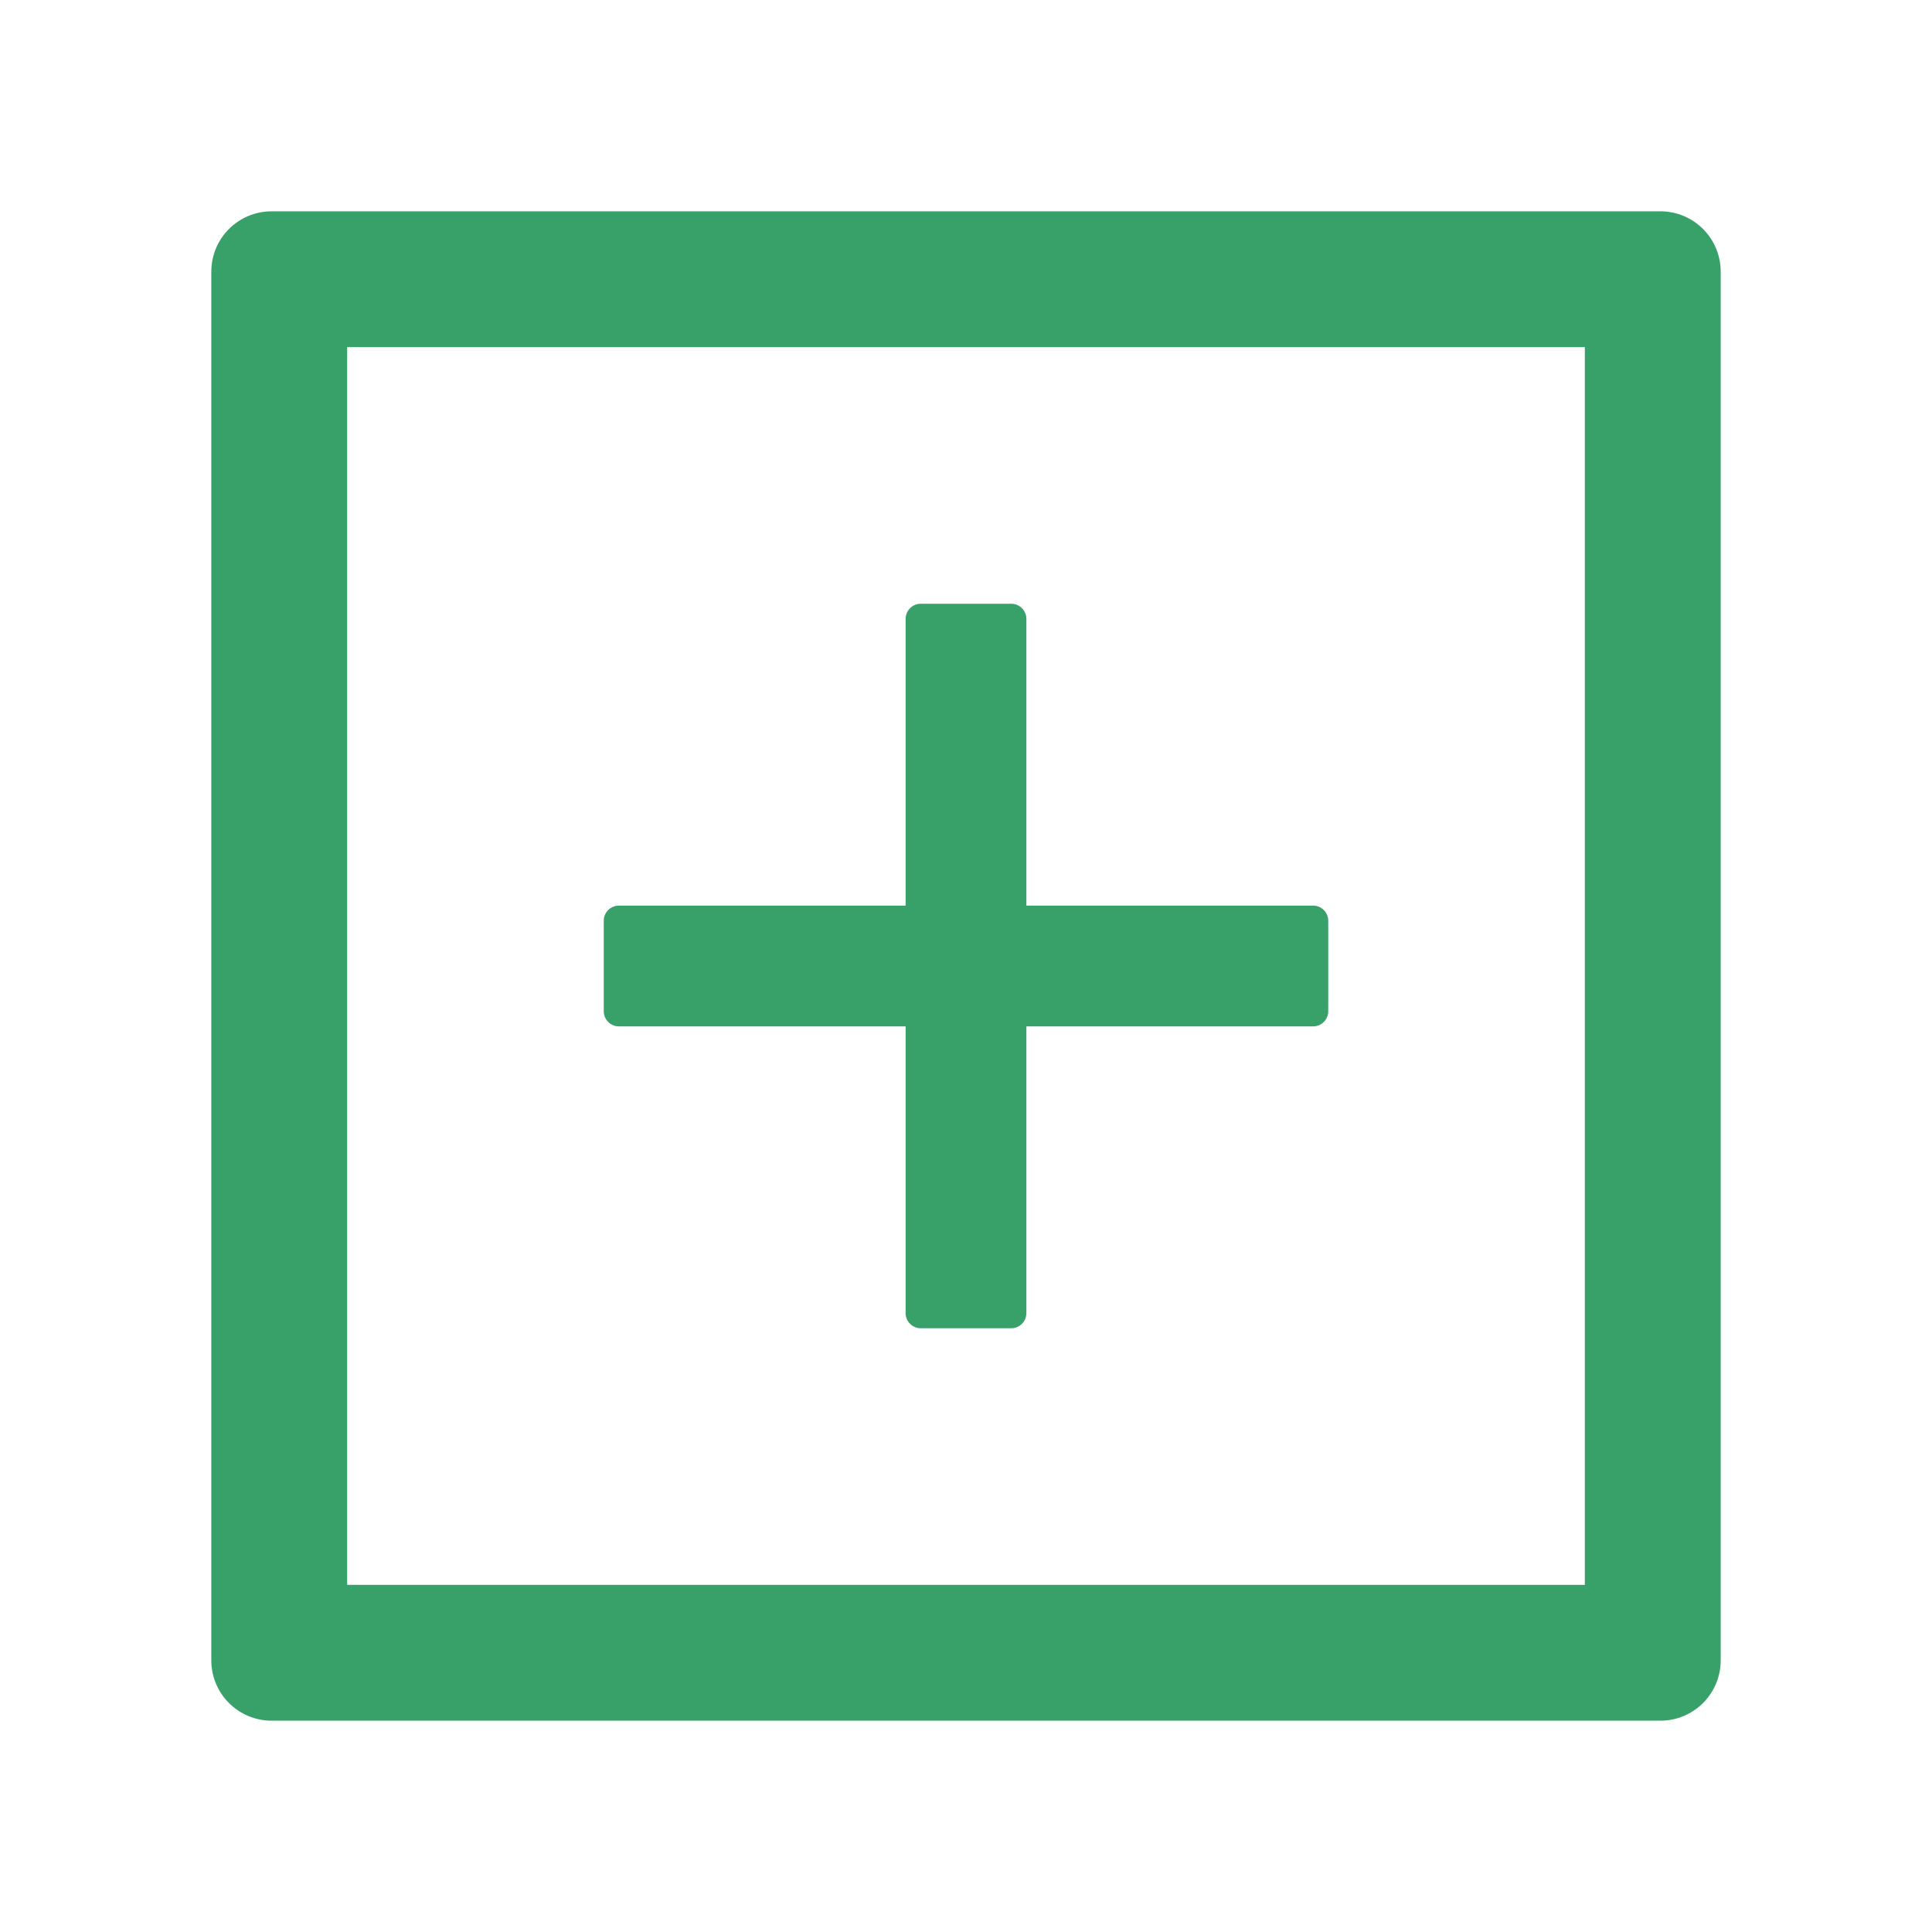
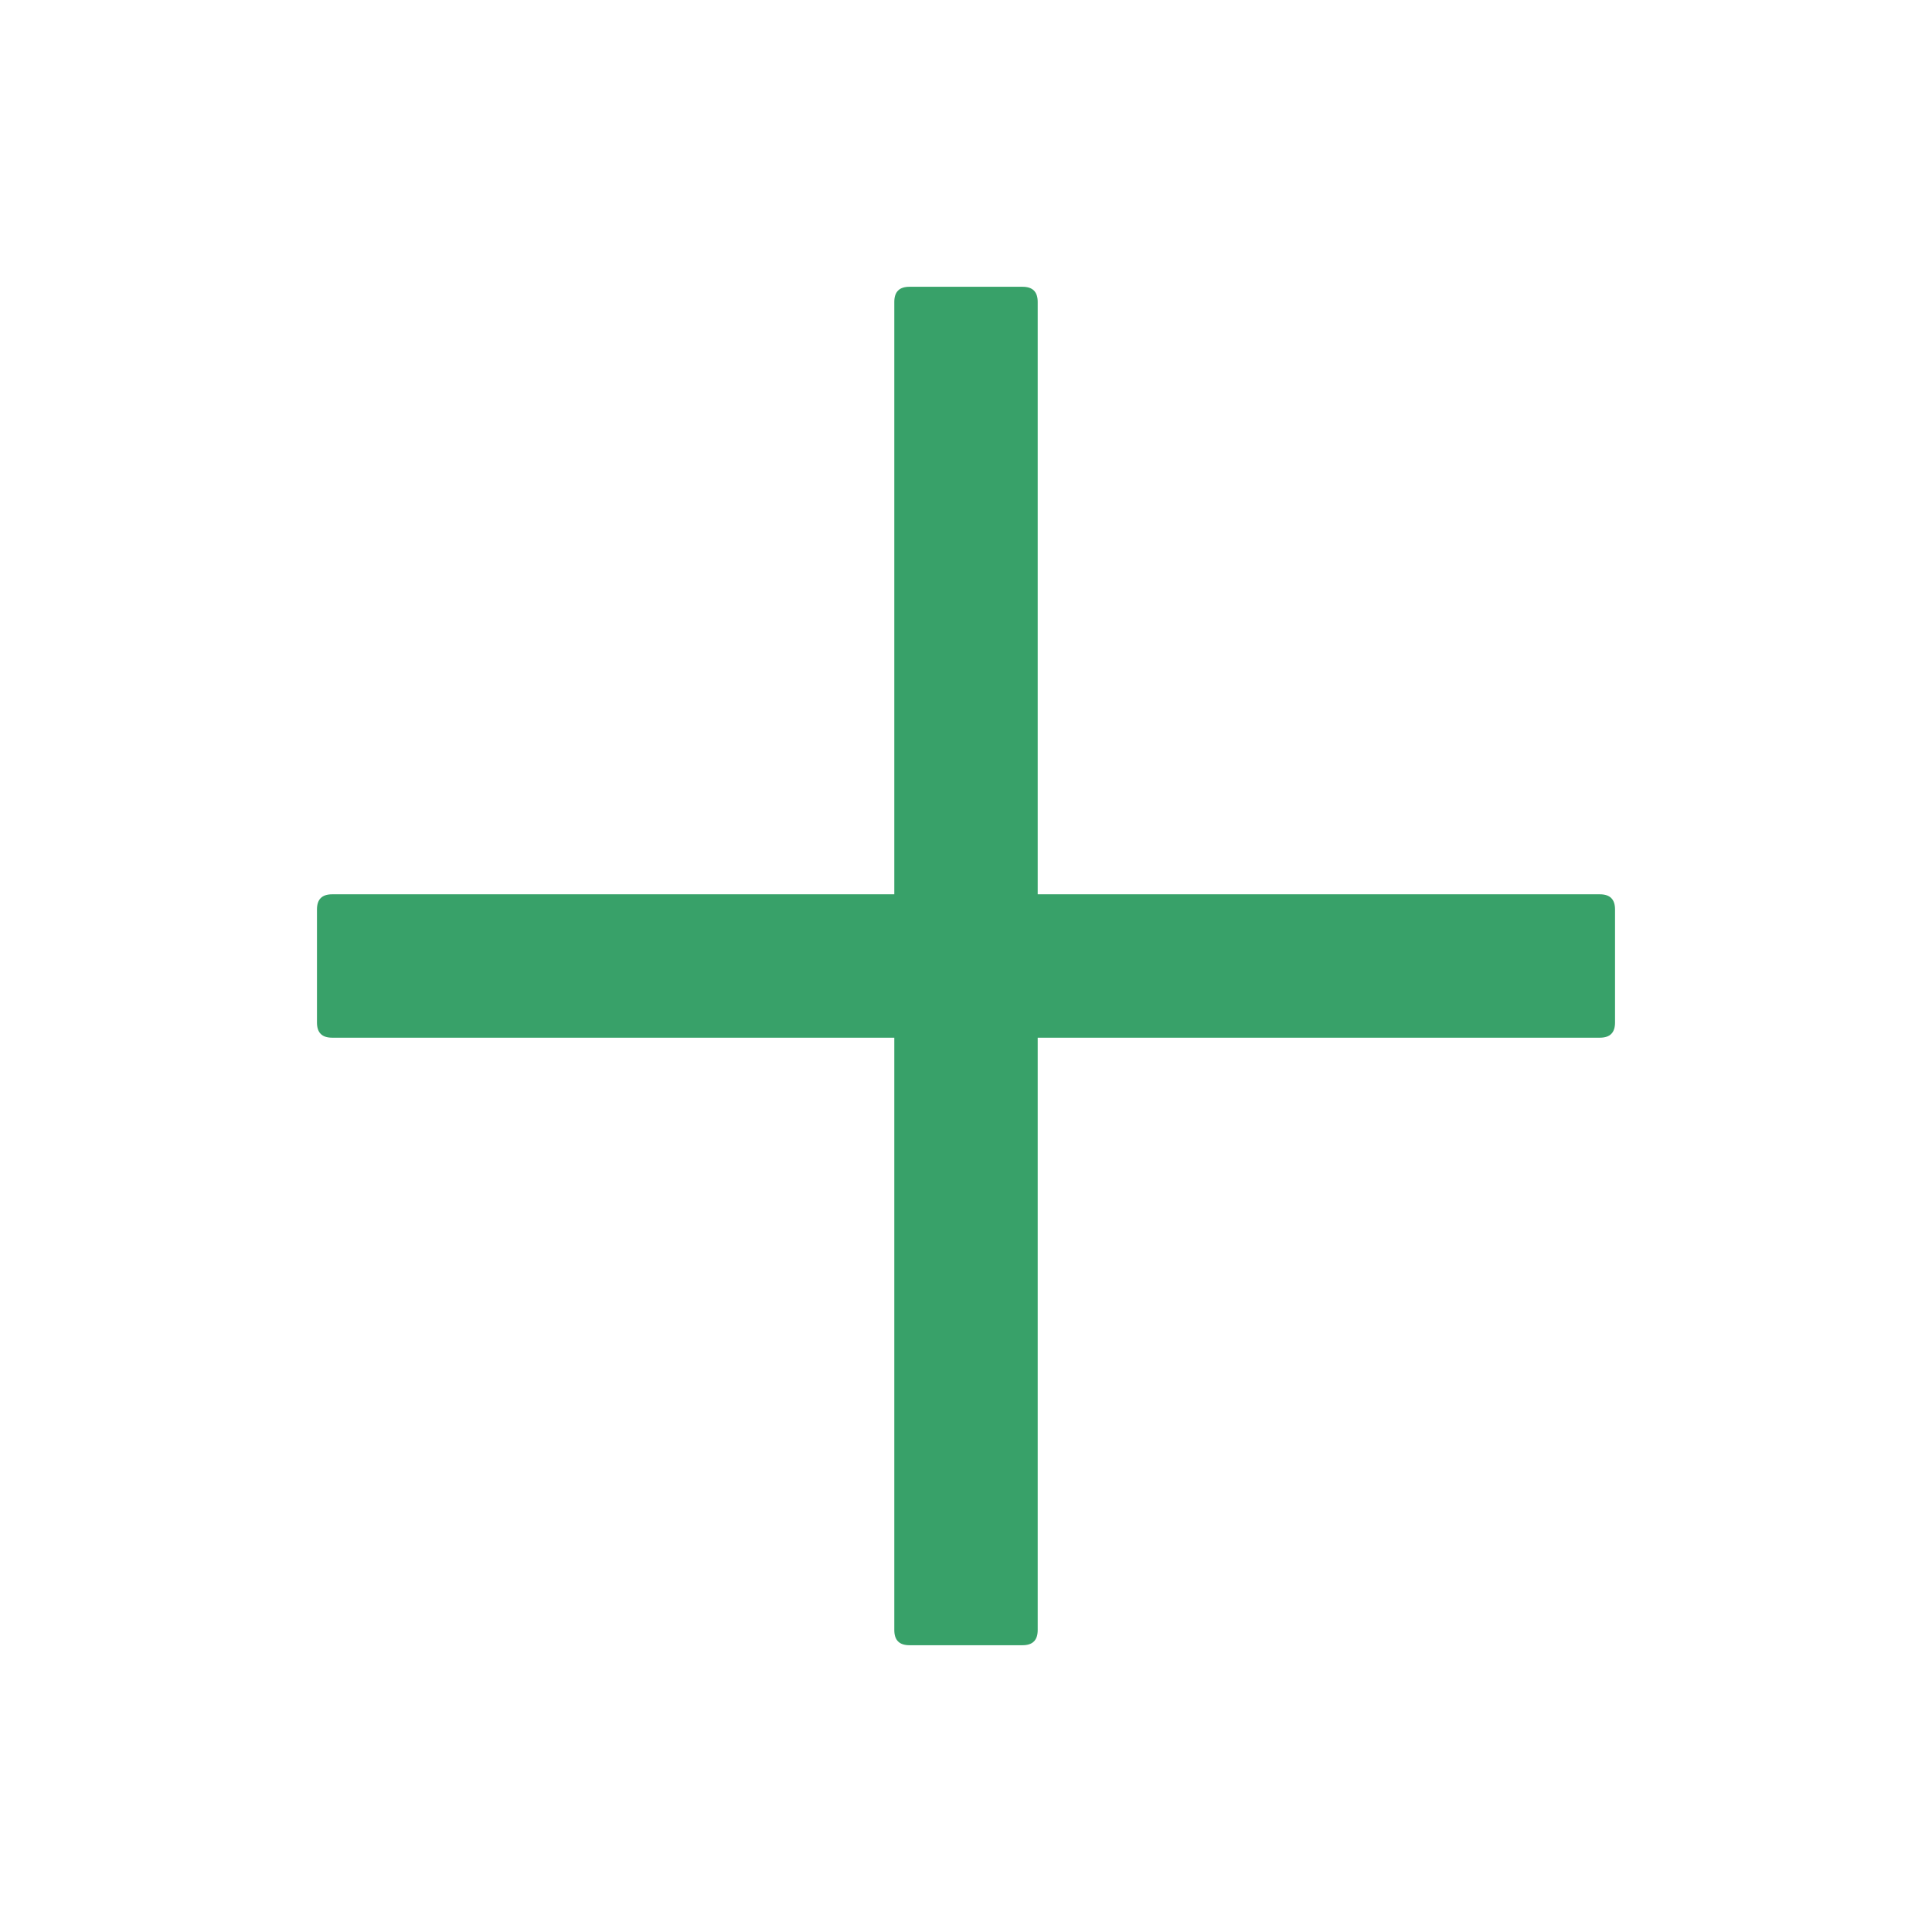
- <svg xmlns="http://www.w3.org/2000/svg" width="1024" height="1024" preserveAspectRatio="xMidYMid meet" viewBox="0 0 1024 1024" style="-ms-transform: rotate(360deg); -webkit-transform: rotate(360deg); transform: rotate(360deg);">
-   <path d="M328 544h152v152c0 4.4 3.6 8 8 8h48c4.4 0 8-3.6 8-8V544h152c4.4 0 8-3.6 8-8v-48c0-4.4-3.6-8-8-8H544V328c0-4.4-3.6-8-8-8h-48c-4.4 0-8 3.6-8 8v152H328c-4.4 0-8 3.6-8 8v48c0 4.4 3.6 8 8 8z" fill="#38a169" />
-   <path d="M880 112H144c-17.7 0-32 14.3-32 32v736c0 17.7 14.3 32 32 32h736c17.7 0 32-14.3 32-32V144c0-17.7-14.3-32-32-32zm-40 728H184V184h656v656z" fill="#38a169" />
-   <rect x="0" y="0" width="1024" height="1024" fill="rgba(0, 0, 0, 0)" />
+ <svg xmlns="http://www.w3.org/2000/svg" aria-hidden="true" focusable="false" width="1em" height="1em" style="-ms-transform: rotate(360deg); -webkit-transform: rotate(360deg); transform: rotate(360deg);" preserveAspectRatio="xMidYMid meet" viewBox="0 0 1024 1024">
+   <defs />
+   <path d="M482 152h60q8 0 8 8v704q0 8-8 8h-60q-8 0-8-8V160q0-8 8-8z" fill="#38a169" />
+   <path d="M176 474h672q8 0 8 8v60q0 8-8 8H176q-8 0-8-8v-60q0-8 8-8z" fill="#38a169" />
</svg>
